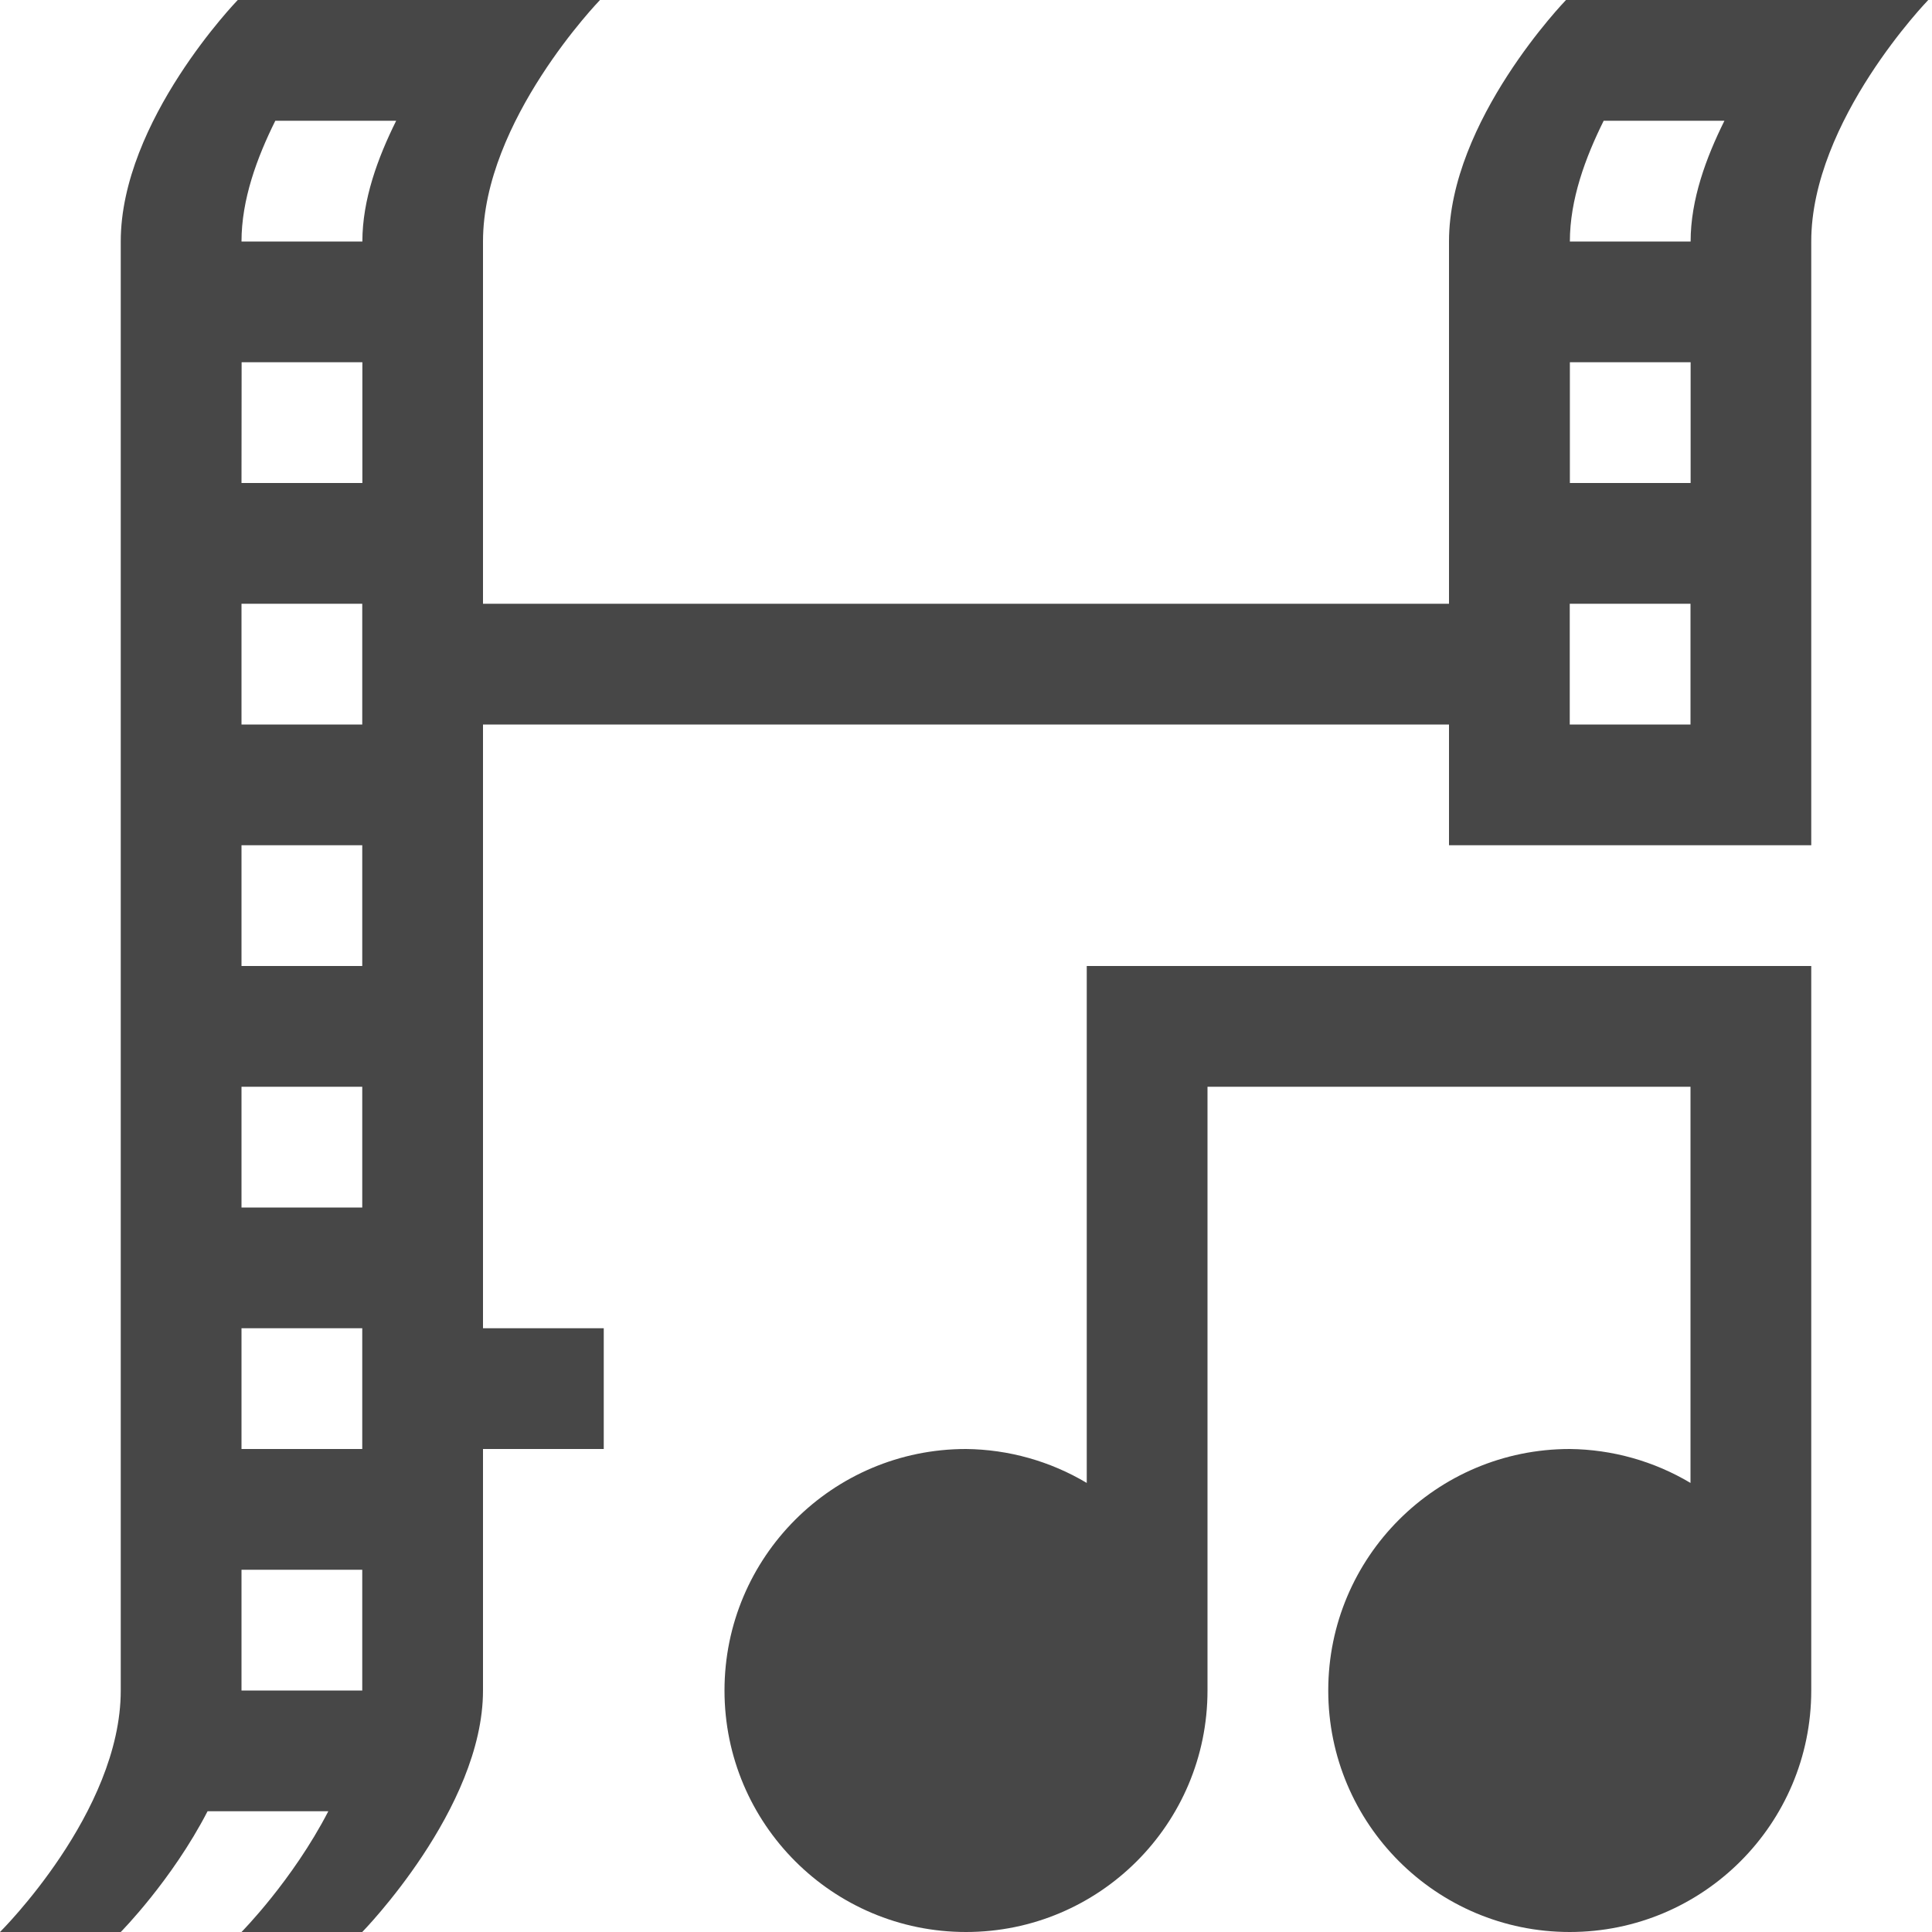
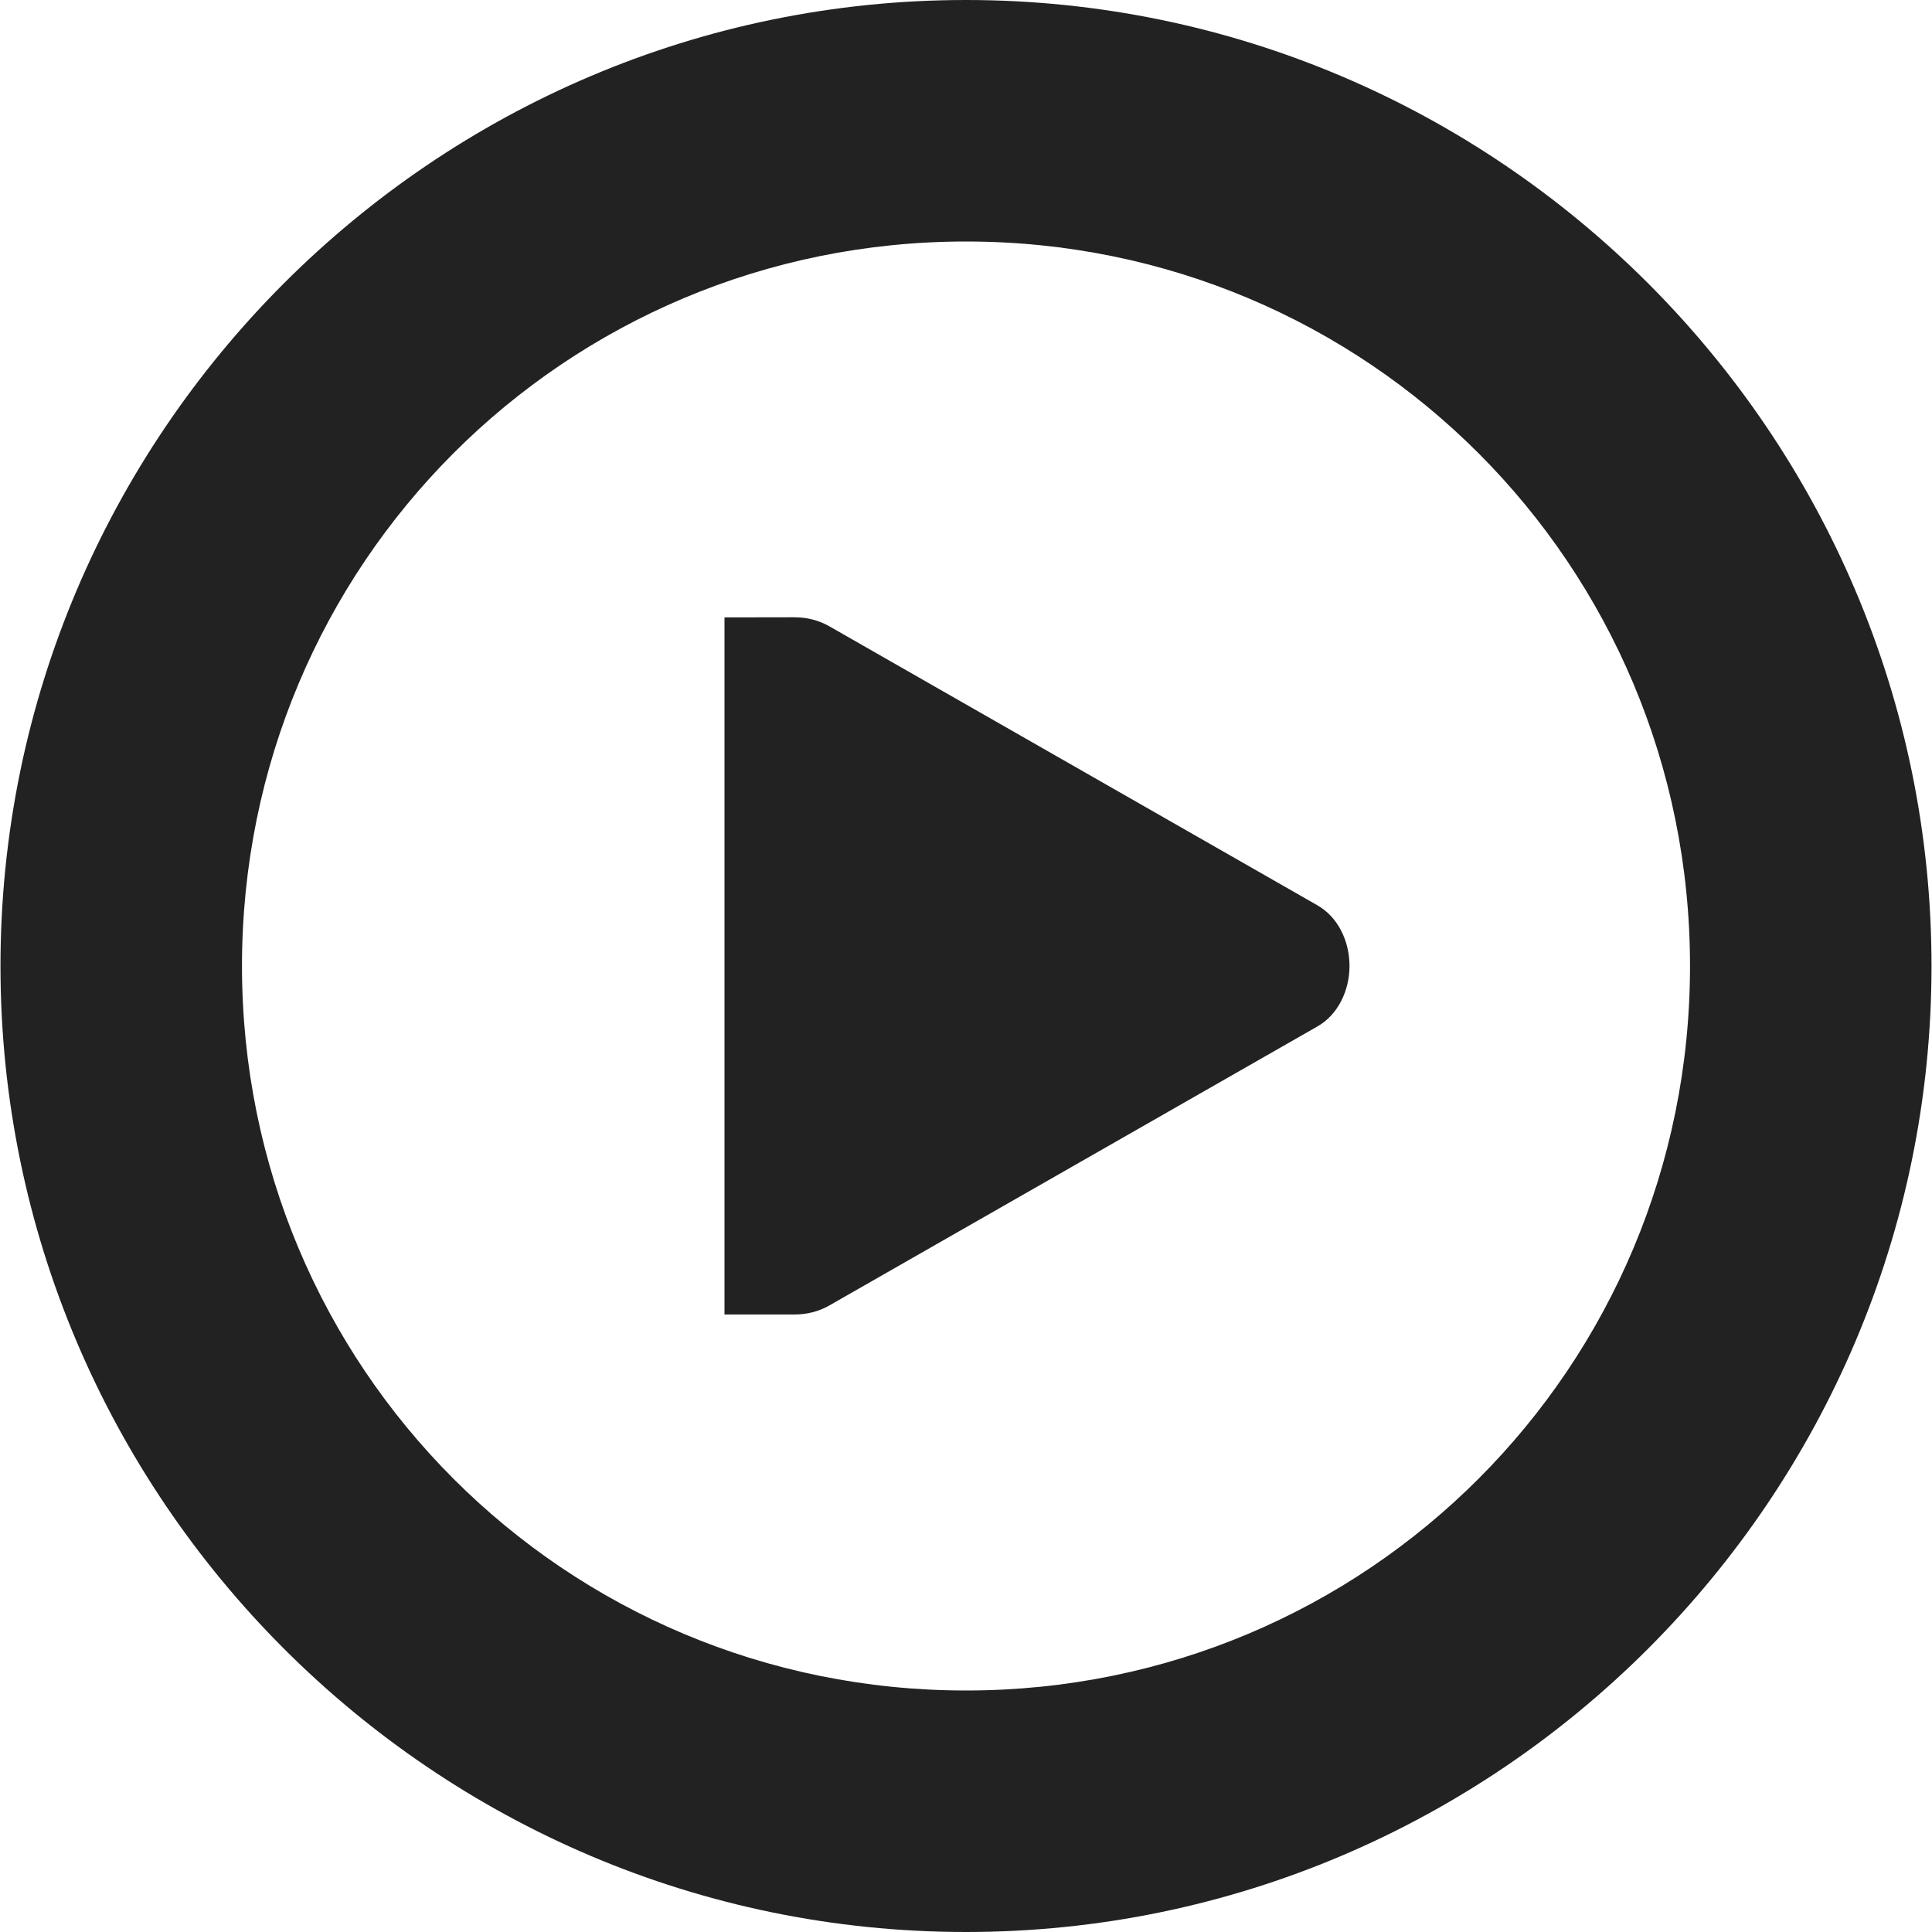
- <svg xmlns="http://www.w3.org/2000/svg" width="16" height="16">
-   <g color="#000" fill="#474747">
-     <path d="M9 8v4.281A1.995 1.995 0 008 12a2 2 0 102 2V9h4v3.281A1.995 1.995 0 0013 12a2 2 0 102 2V8h-5z" style="marker:none" overflow="visible" />
-     <path d="M1.969 0S1 1 1 2v12c0 1.01-1 2-1 2h1s.423-.427.719-1h1C2.423 15.573 2 16 2 16h1s1-1.021 1-2v-2h1v-1H4V6h8v1h3V2c0-1 .969-2 .969-2h-3S12 1 12 2v3H4V2c0-1 .969-2 .969-2zm.312 1h1c-.152.306-.28.652-.28 1H2c0-.348.128-.694.28-1zm11 0h1c-.152.306-.28.652-.28 1h-1c0-.348.128-.694.28-1zM2.001 3h1v1H2zm11 0h1v1h-1zM2 5h1v1H2zm11 0h1v1h-1zM2 7h1v1H2zm0 2h1v1H2zm0 2h1v1H2zm0 2h1v1H2z" style="marker:none" overflow="visible" />
+ <svg xmlns="http://www.w3.org/2000/svg" height="16px" viewBox="0 0 16 16" width="16px">
+   <g fill="#222222">
+     <path d="m 6 5.113 v 5.773 h 0.578 c 0.102 0 0.199 -0.023 0.289 -0.074 l 4.039 -2.309 c 0.176 -0.098 0.27 -0.301 0.27 -0.504 s -0.094 -0.406 -0.27 -0.504 l -4.039 -2.309 c -0.09 -0.051 -0.188 -0.074 -0.289 -0.074 z m 0 0" />
+     <path d="m 8 0 c -4.406 0 -7.996 3.594 -7.996 8 s 3.59 8 7.996 8 s 7.996 -3.594 7.996 -8 s -3.59 -8 -7.996 -8 z m 0 2 c 3.324 0 5.996 2.676 5.996 6 s -2.672 6 -5.996 6 s -5.996 -2.676 -5.996 -6 s 2.672 -6 5.996 -6 z m 0 0" />
  </g>
</svg>
